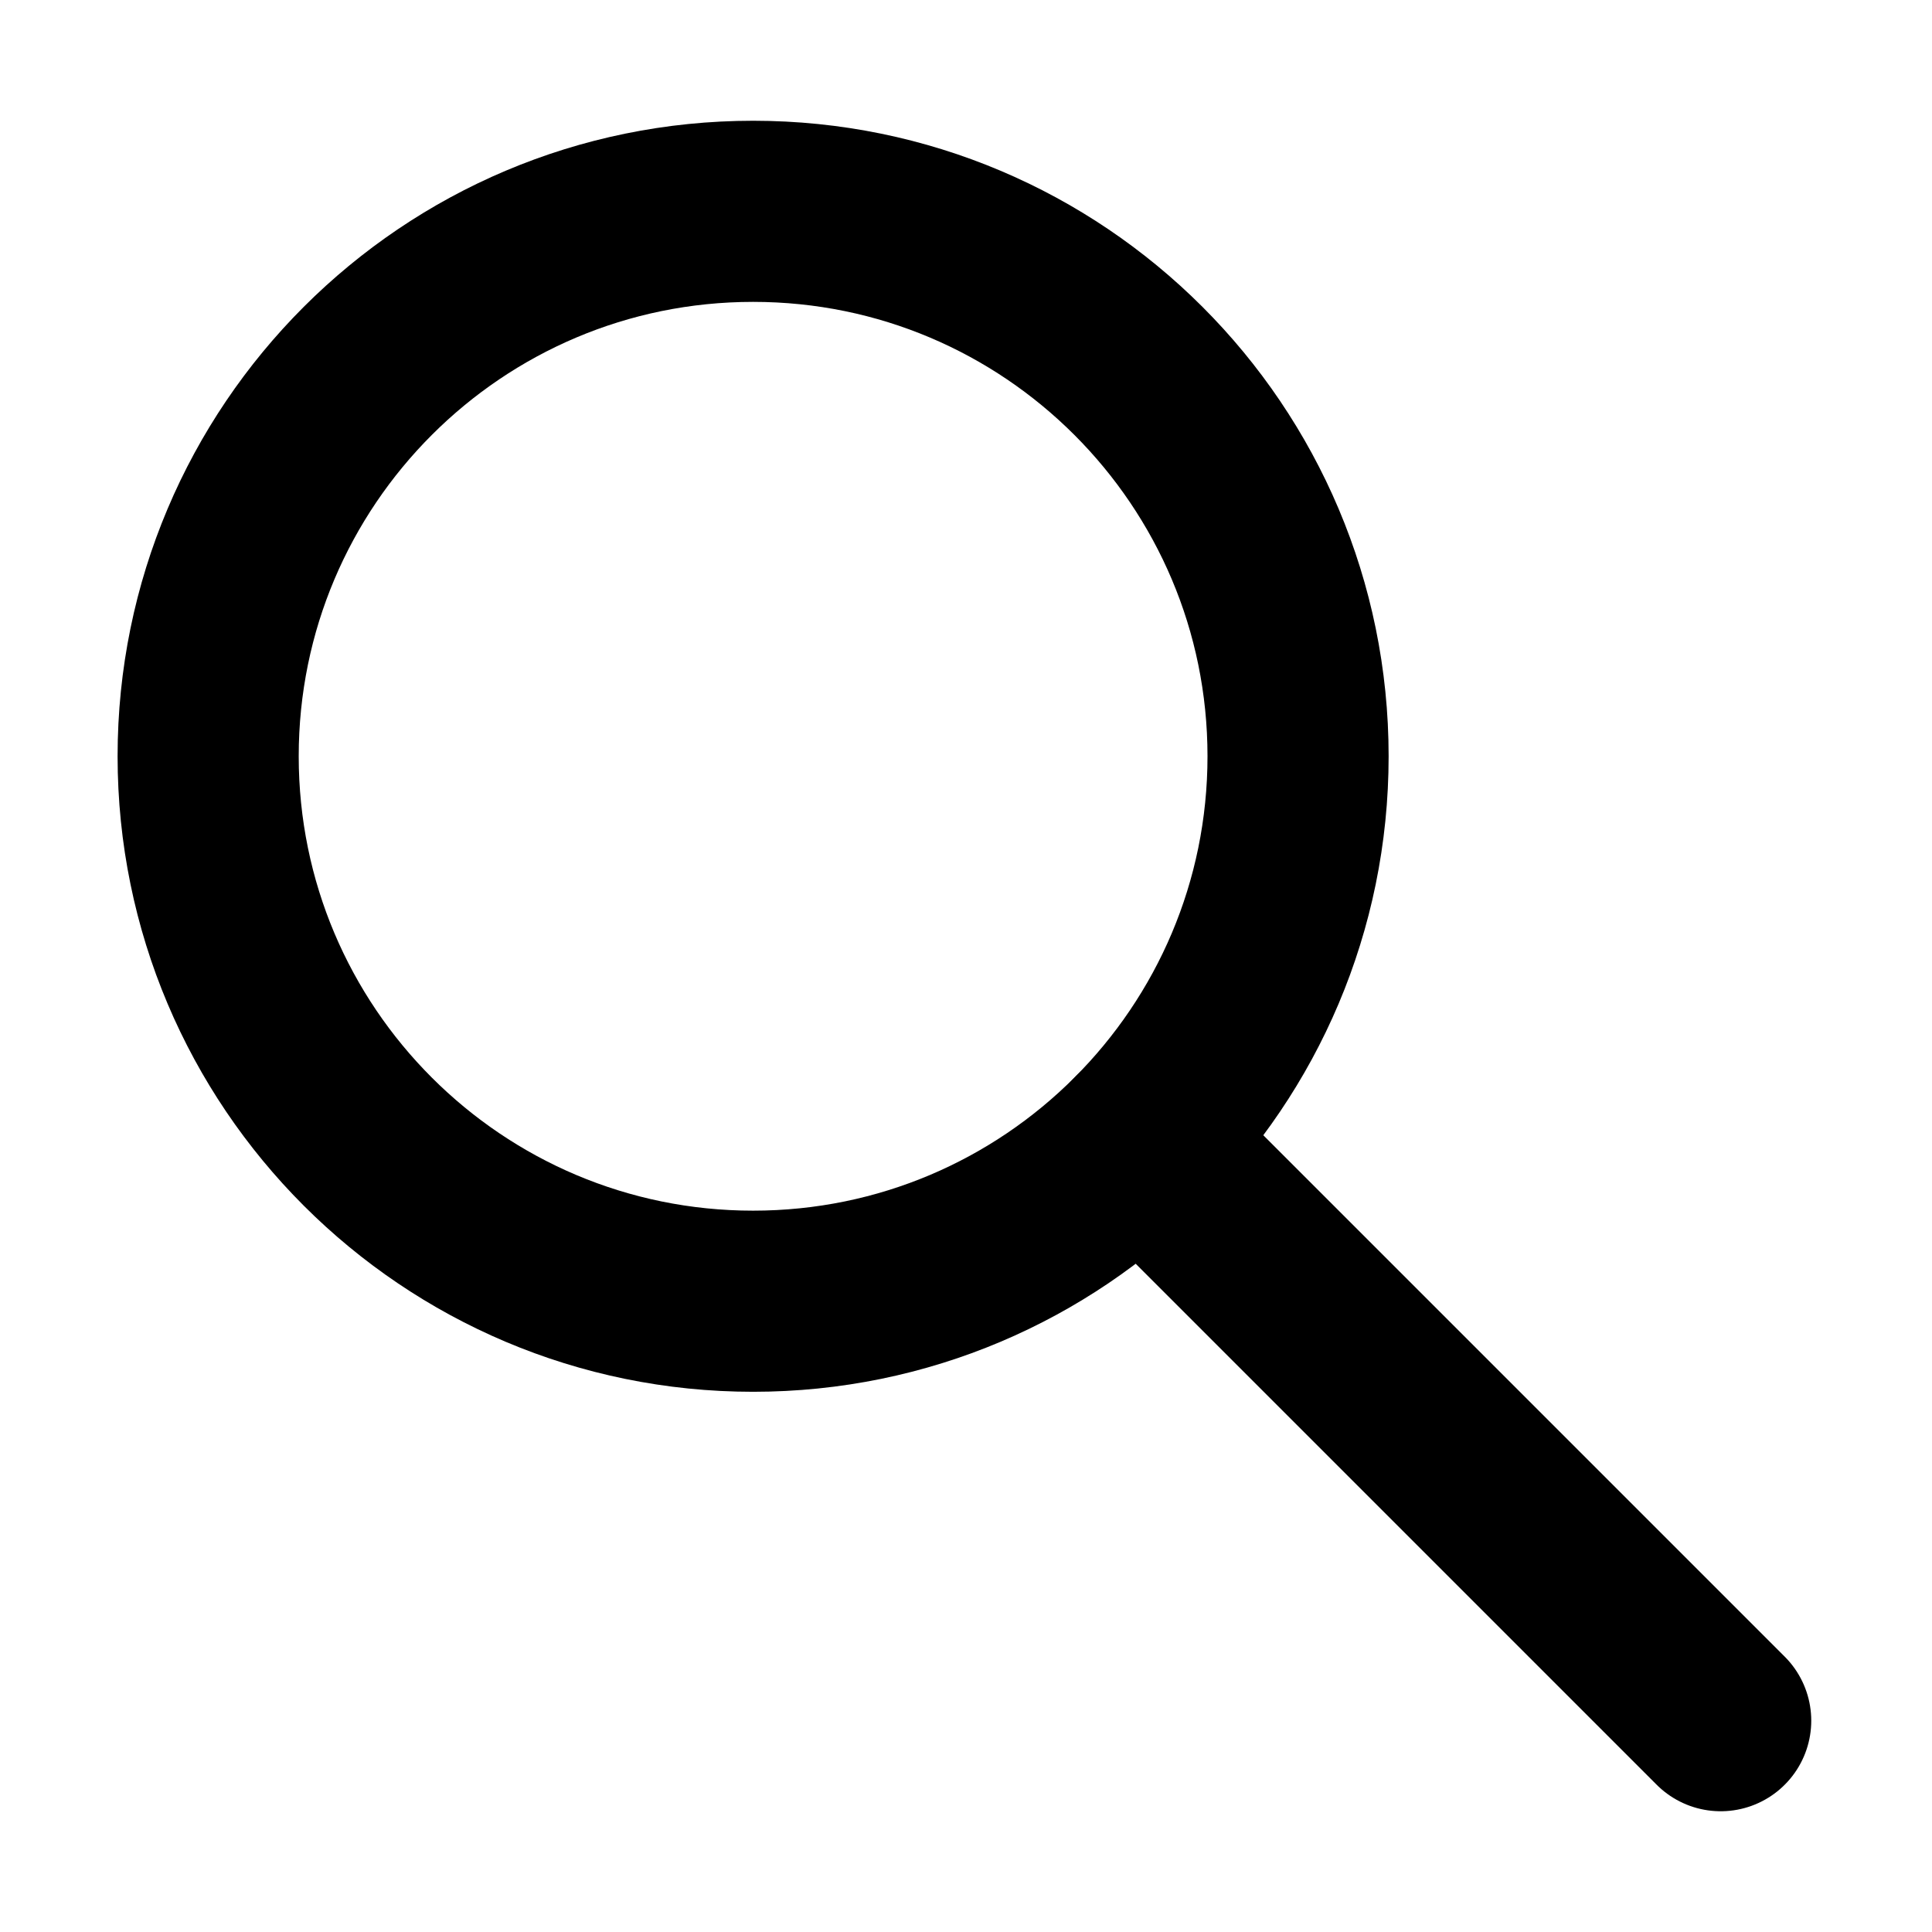
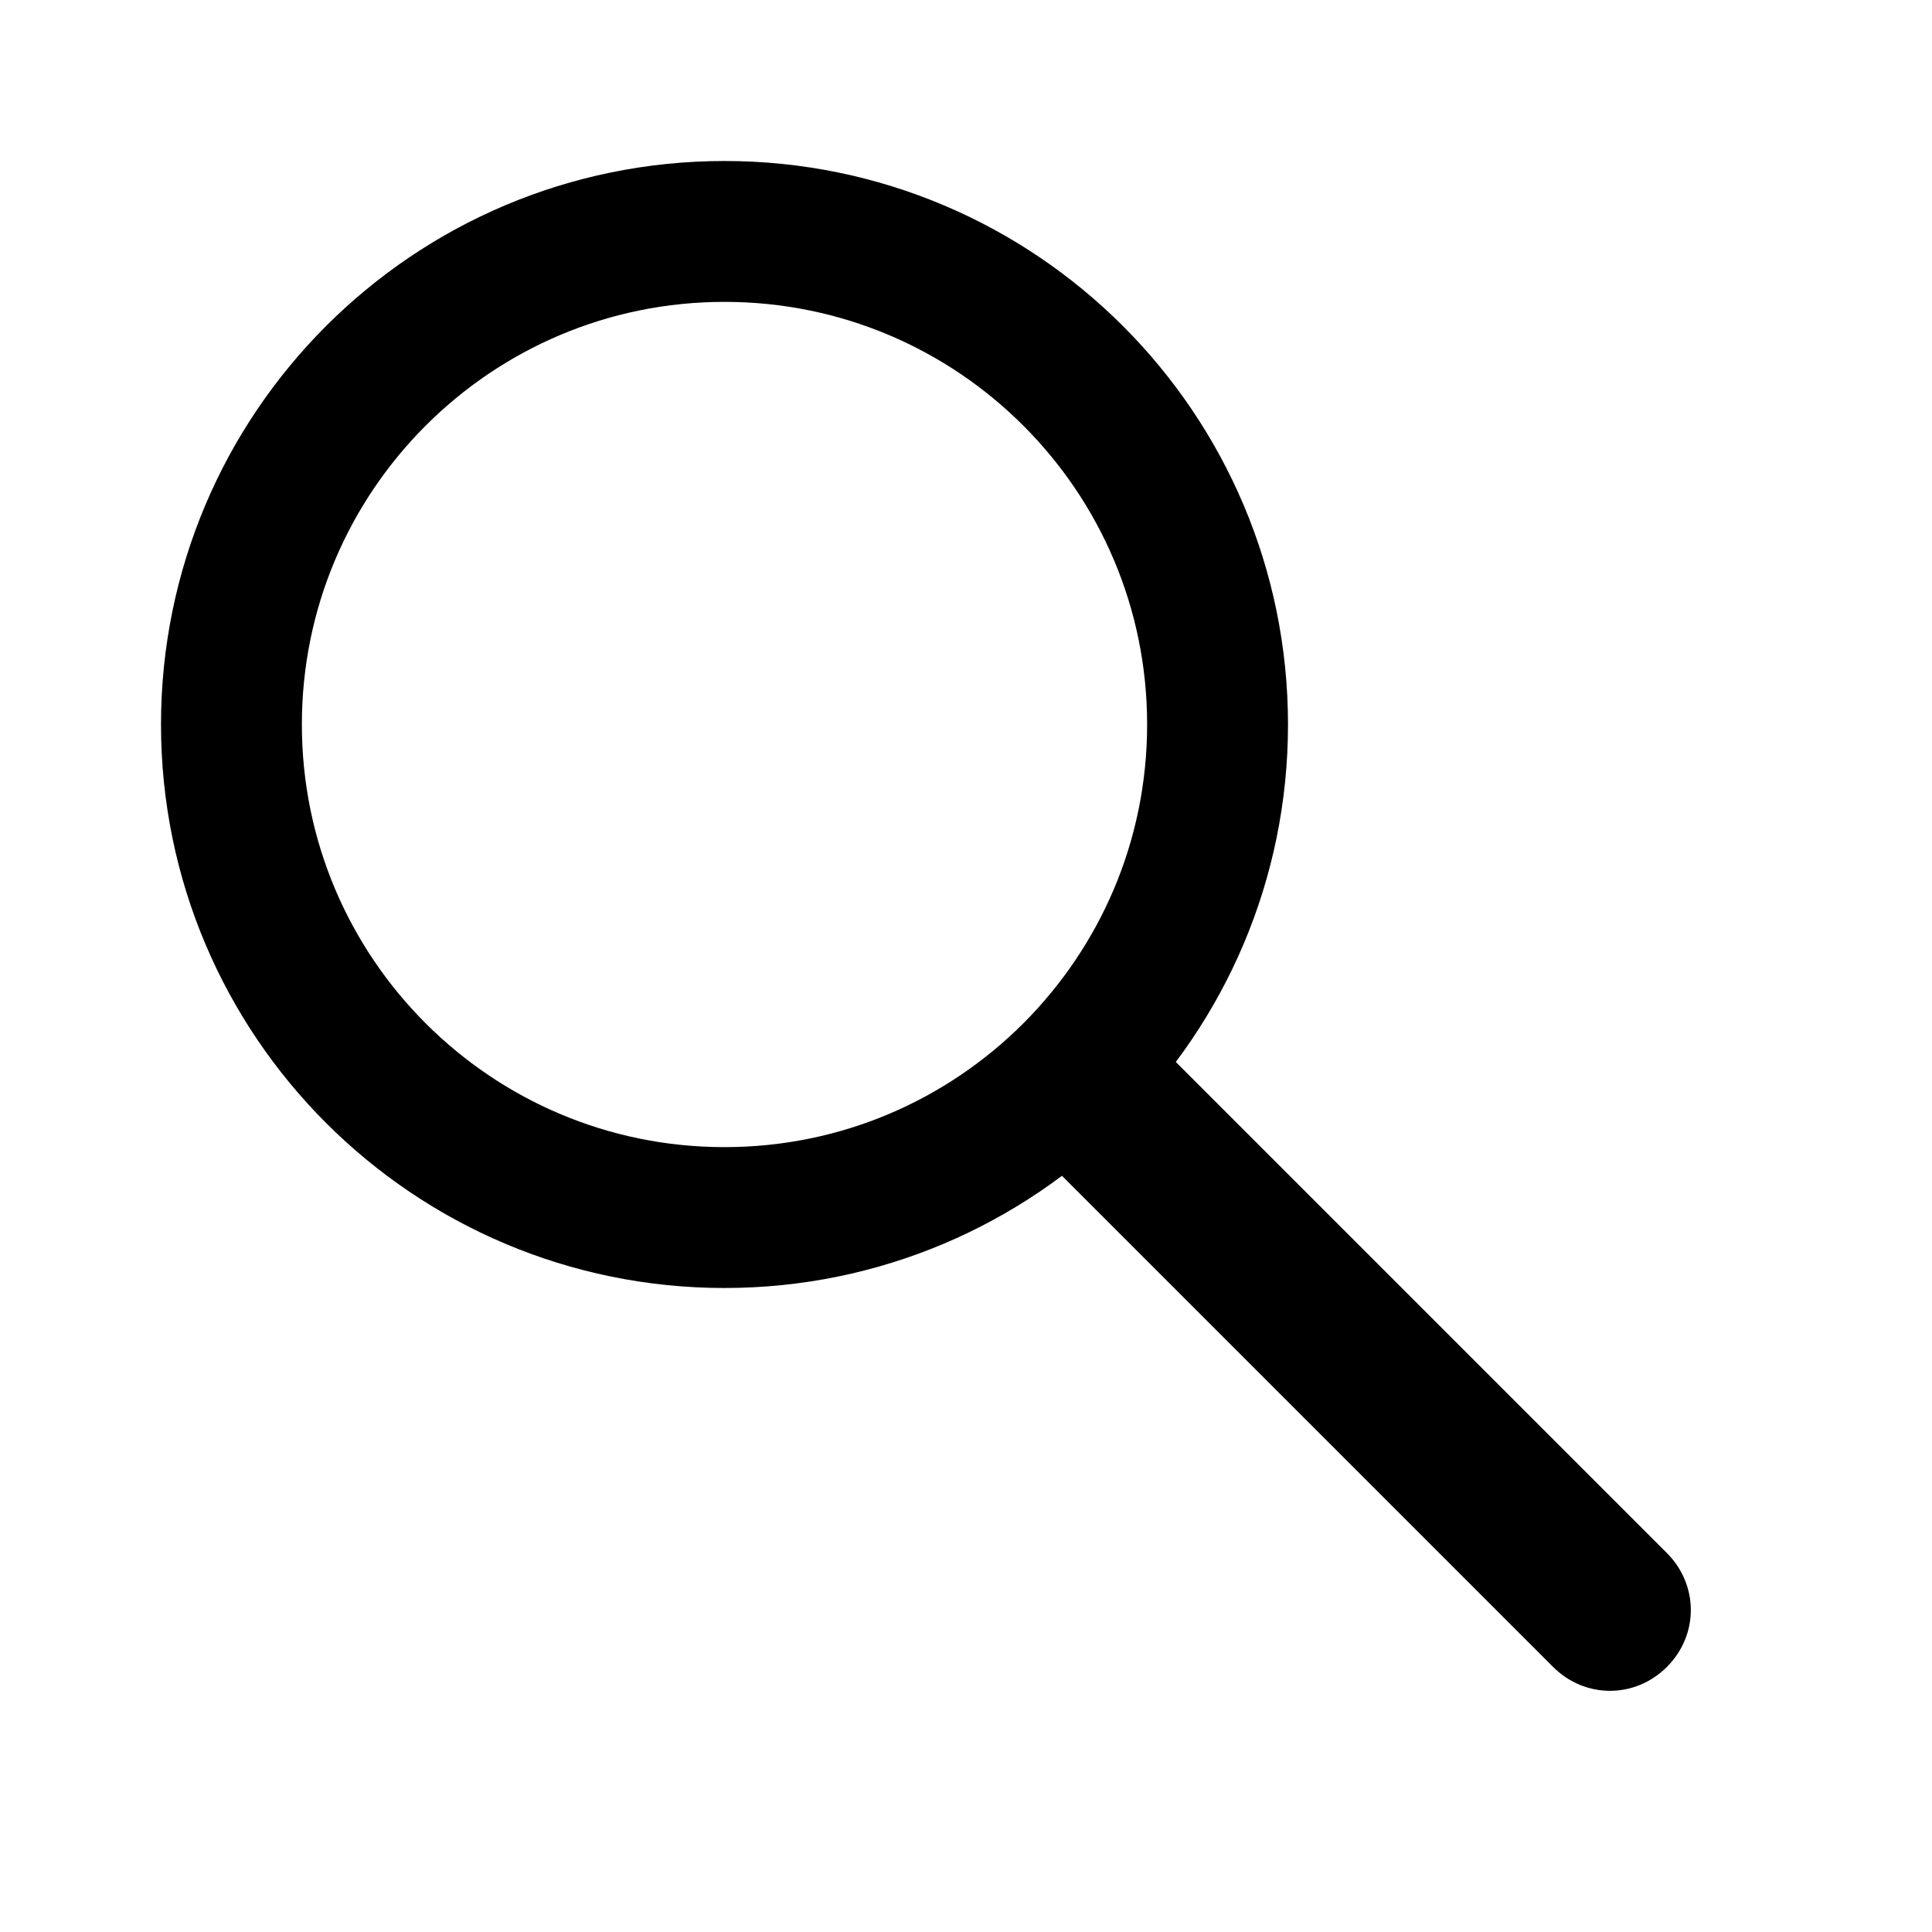
- <svg xmlns="http://www.w3.org/2000/svg" class="icon" p-id="5419" t="1784569638457" version="1.1" viewBox="0 0 81.92 81.92" xml:space="preserve">
-   <circle cx="31.933" cy="32.067" r="23.107" fill="none" stroke="currentColor" stroke-linecap="round" stroke-width="7.68" />
-   <path d="m72.96 72.96-24.621-24.621" fill="none" stroke="currentColor" stroke-linecap="round" stroke-width="7.68" />
+ <svg xmlns="http://www.w3.org/2000/svg" viewBox="0 0 24 24" fill="none">
+   <circle id="椭圆 9" cx="9" cy="9" r="6.125" stroke="currentColor" stroke-width="1.75" />
+   <path id="矢量 45" d="M19.293 20.707L12.086 13.5L13.5 12.086L20.707 19.293Q20.777 19.363 20.831 19.444Q20.886 19.526 20.924 19.617Q20.962 19.708 20.981 19.805Q21 19.901 21 20Q21 20.099 20.981 20.195Q20.962 20.292 20.924 20.383Q20.886 20.474 20.831 20.556Q20.777 20.637 20.707 20.707Q20.637 20.777 20.556 20.831Q20.474 20.886 20.383 20.924Q20.292 20.962 20.195 20.981Q20.099 21 20 21Q19.901 21 19.805 20.981Q19.708 20.962 19.617 20.924Q19.526 20.886 19.444 20.831Q19.363 20.777 19.293 20.707ZM20.679 19.293L20.707 19.293C21.103 19.689 21.103 20.311 20.707 20.707C20.311 21.103 19.689 21.103 19.293 20.707L19.293 20.679L20.679 19.293ZM12.793 14.207L12.086 13.5L13.5 12.086L14.207 12.793L12.793 14.207Z" fill="currentColor" fill-rule="nonzero" />
</svg>
